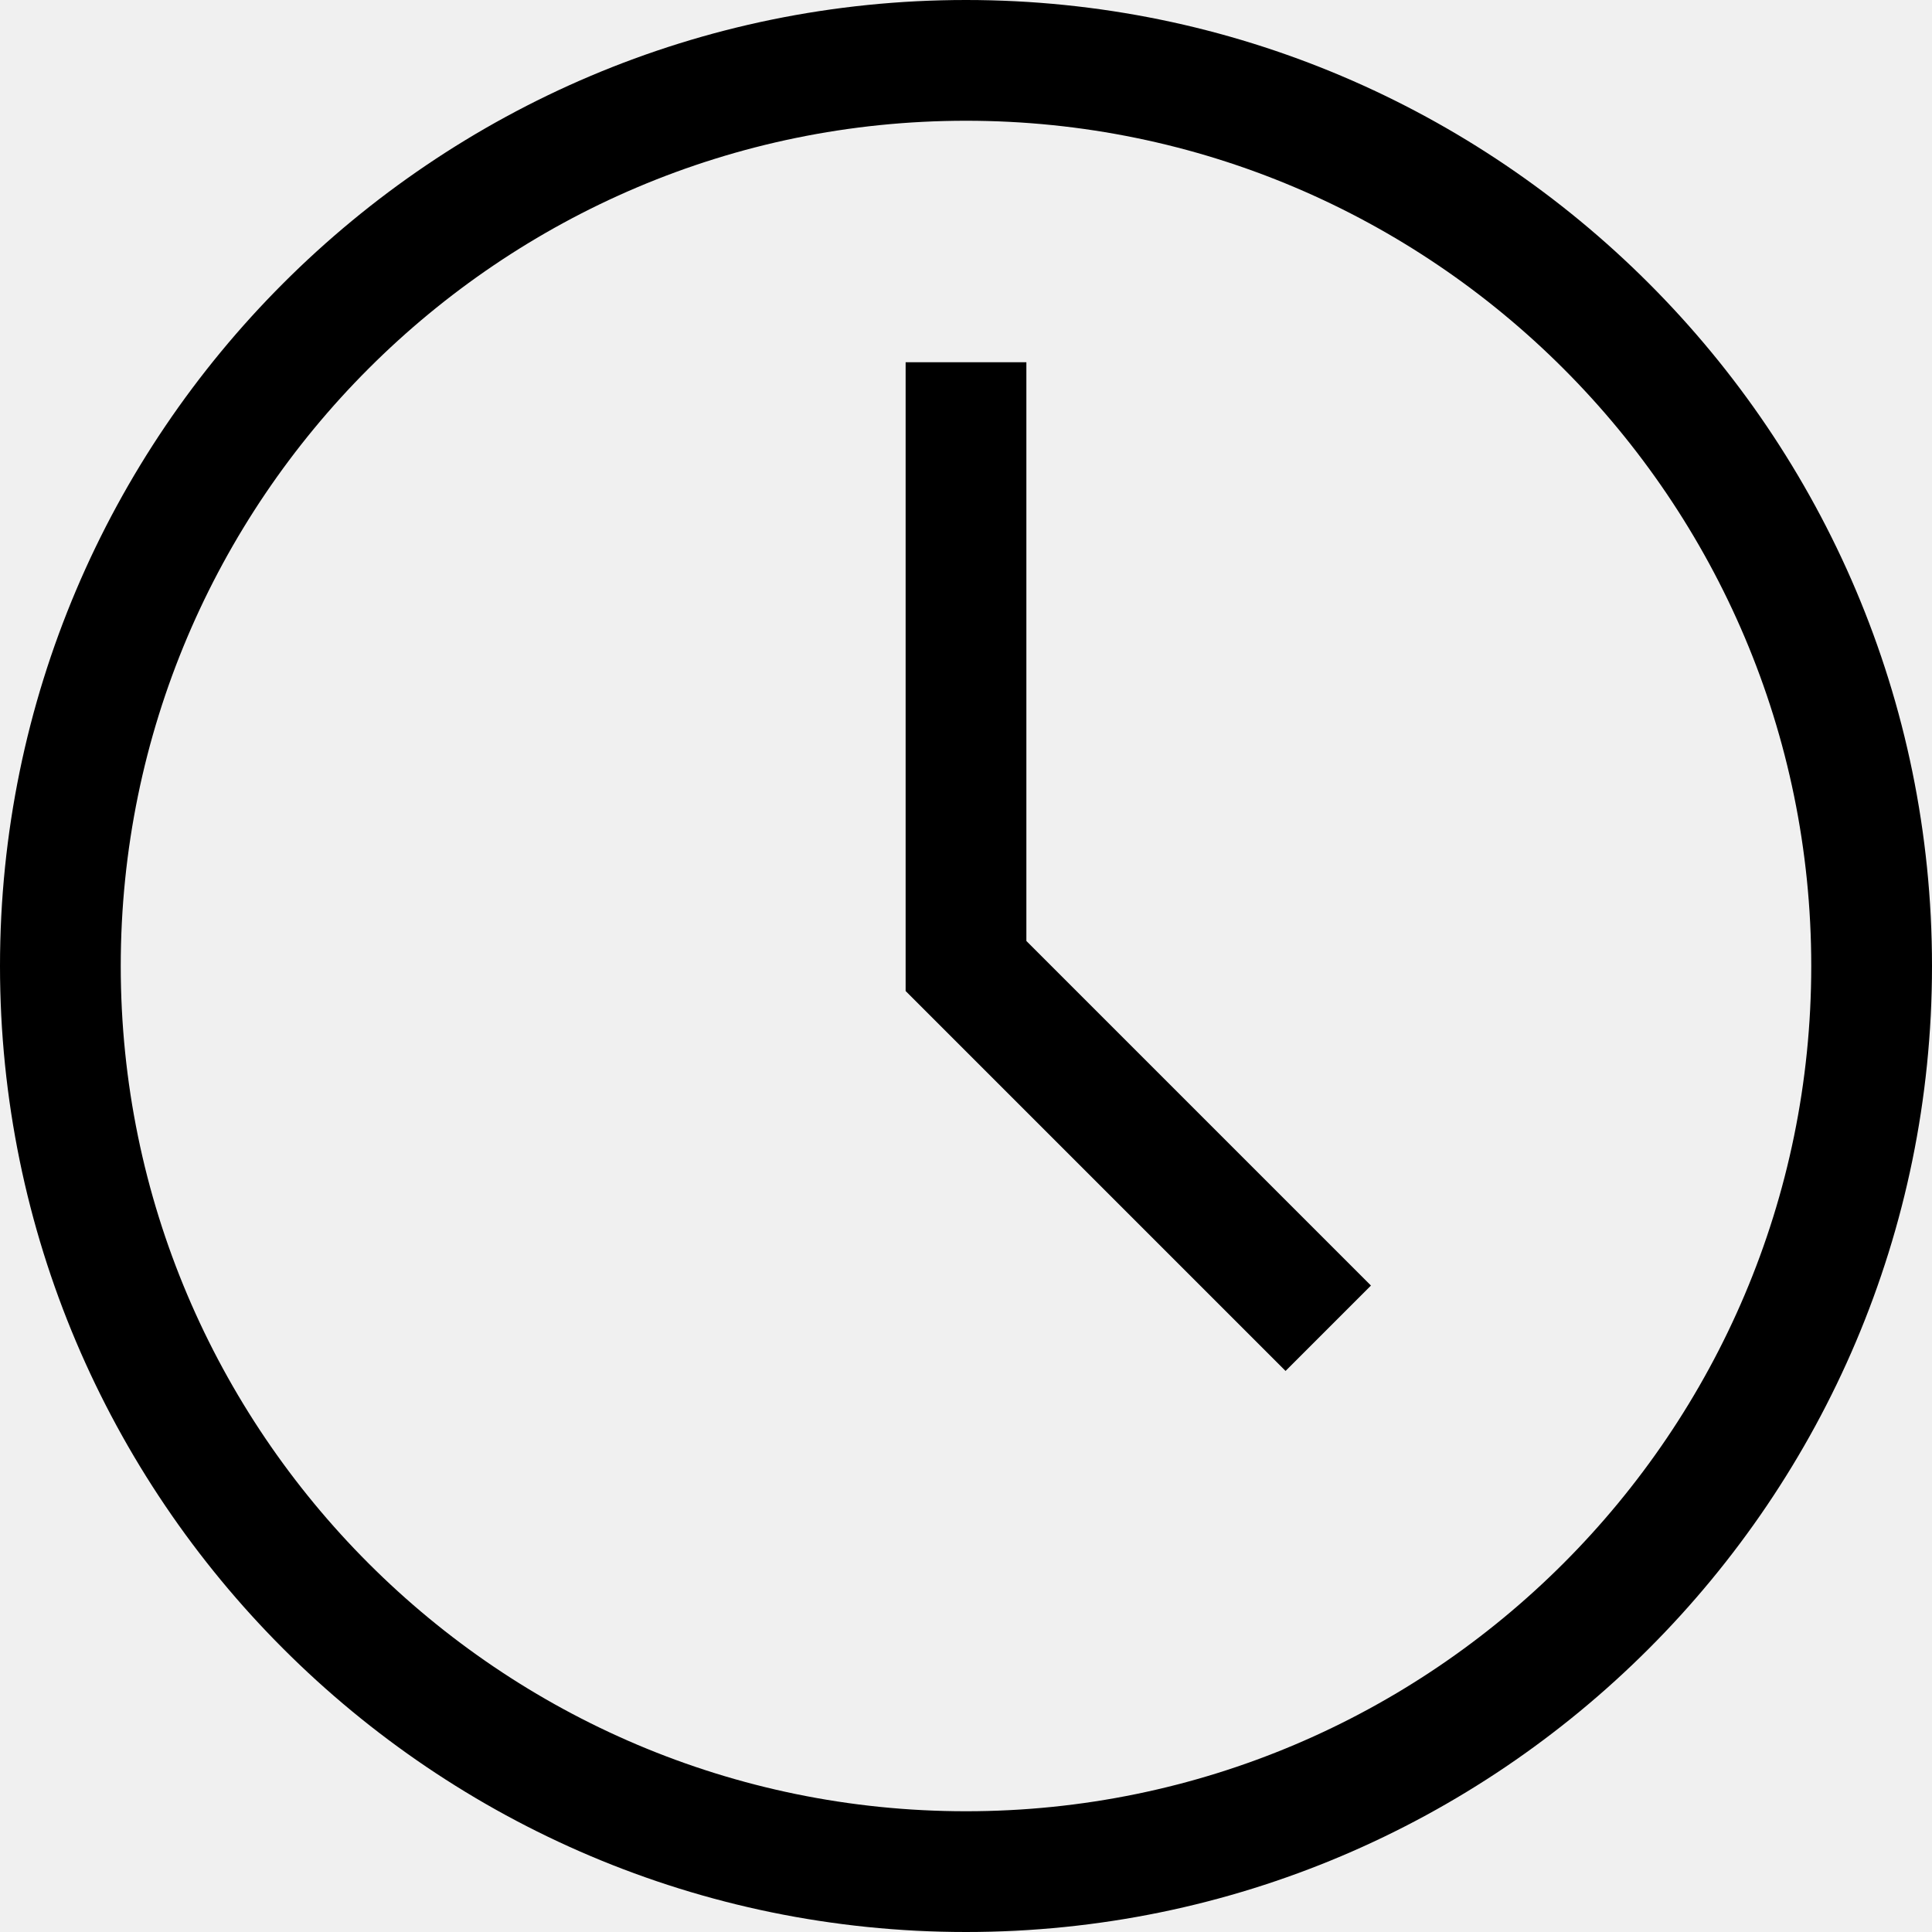
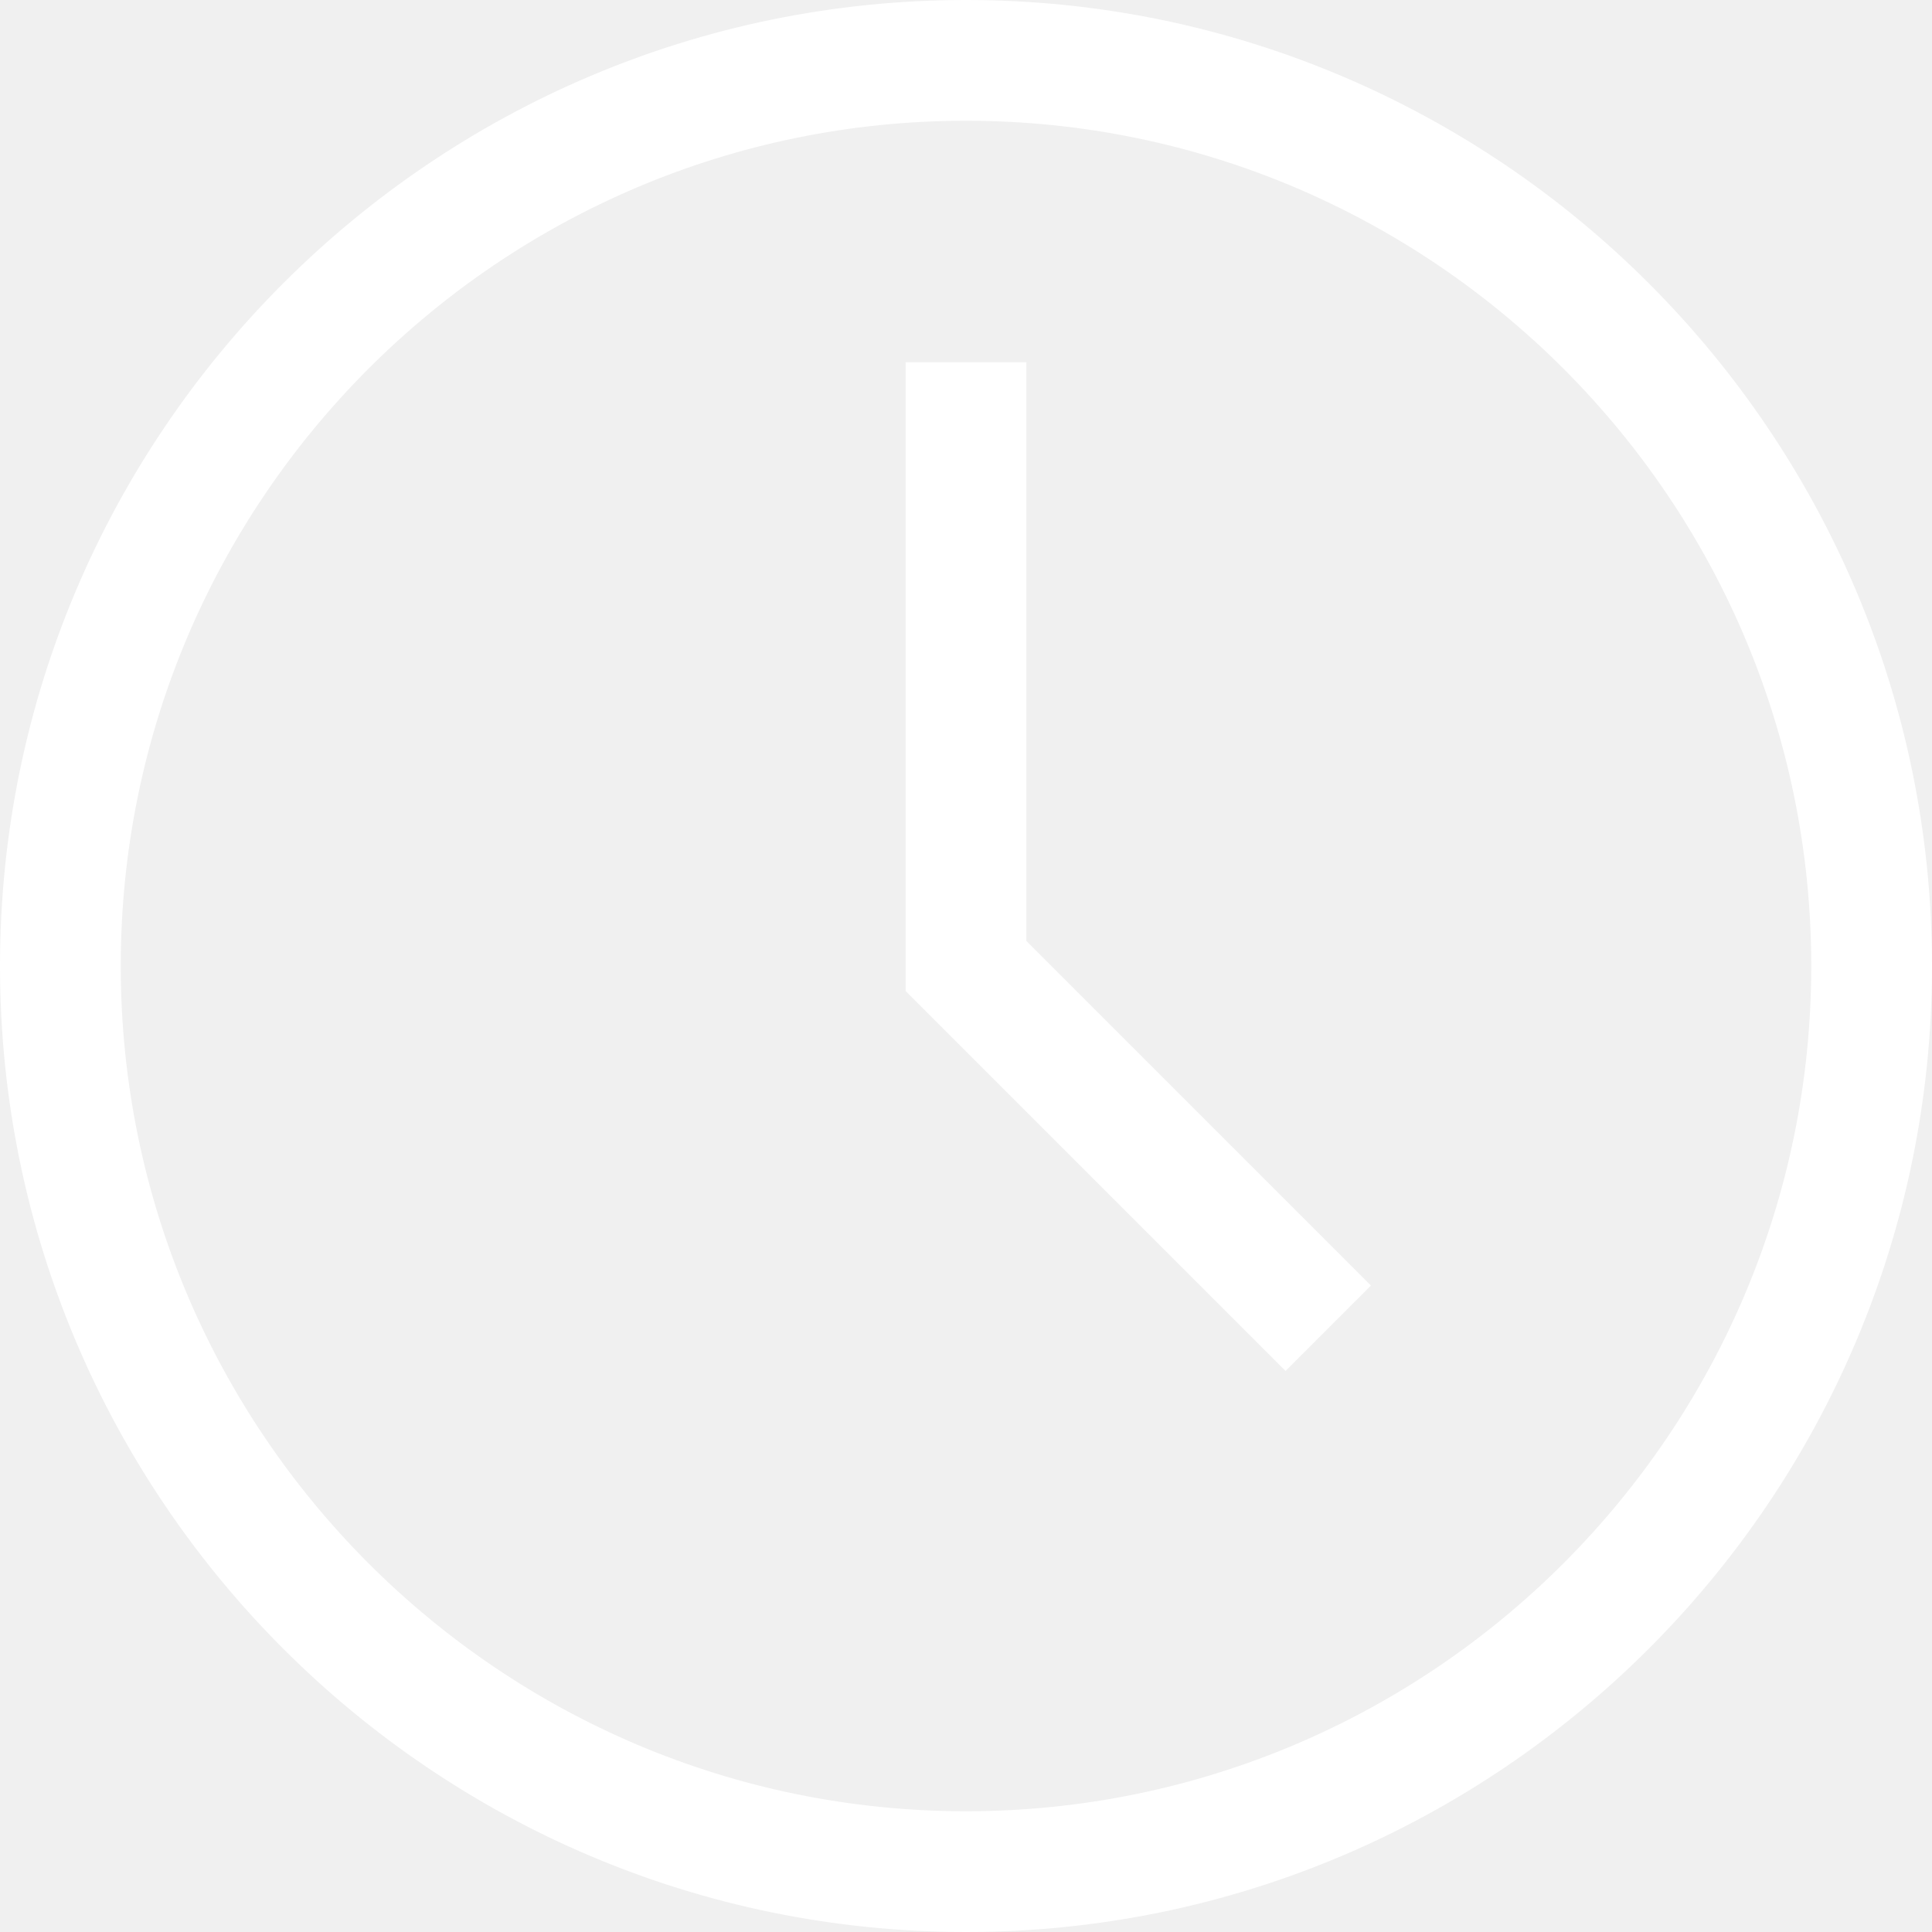
<svg xmlns="http://www.w3.org/2000/svg" width="20" height="20" fill="none">
-   <g clip-path="url(#clip0)" fill="#000">
+   <g clip-path="url(#clip0)" fill="#fff">
    <path d="M10 0C4.486 0 0 4.486 0 10s4.486 10 10 10 10-4.486 10-10S15.514 0 10 0zm0 18.75c-4.825 0-8.75-3.925-8.75-8.75S5.175 1.25 10 1.25s8.75 3.925 8.75 8.75-3.925 8.75-8.75 8.75z" />
    <path d="M10.625 3.75h-1.25v6.509l3.933 3.933.884-.884-3.567-3.567V3.75z" />
  </g>
  <defs>
    <clipPath id="clip0">
      <path fill="#fff" d="M0 0h20v20H0z" />
    </clipPath>
  </defs>
</svg>
